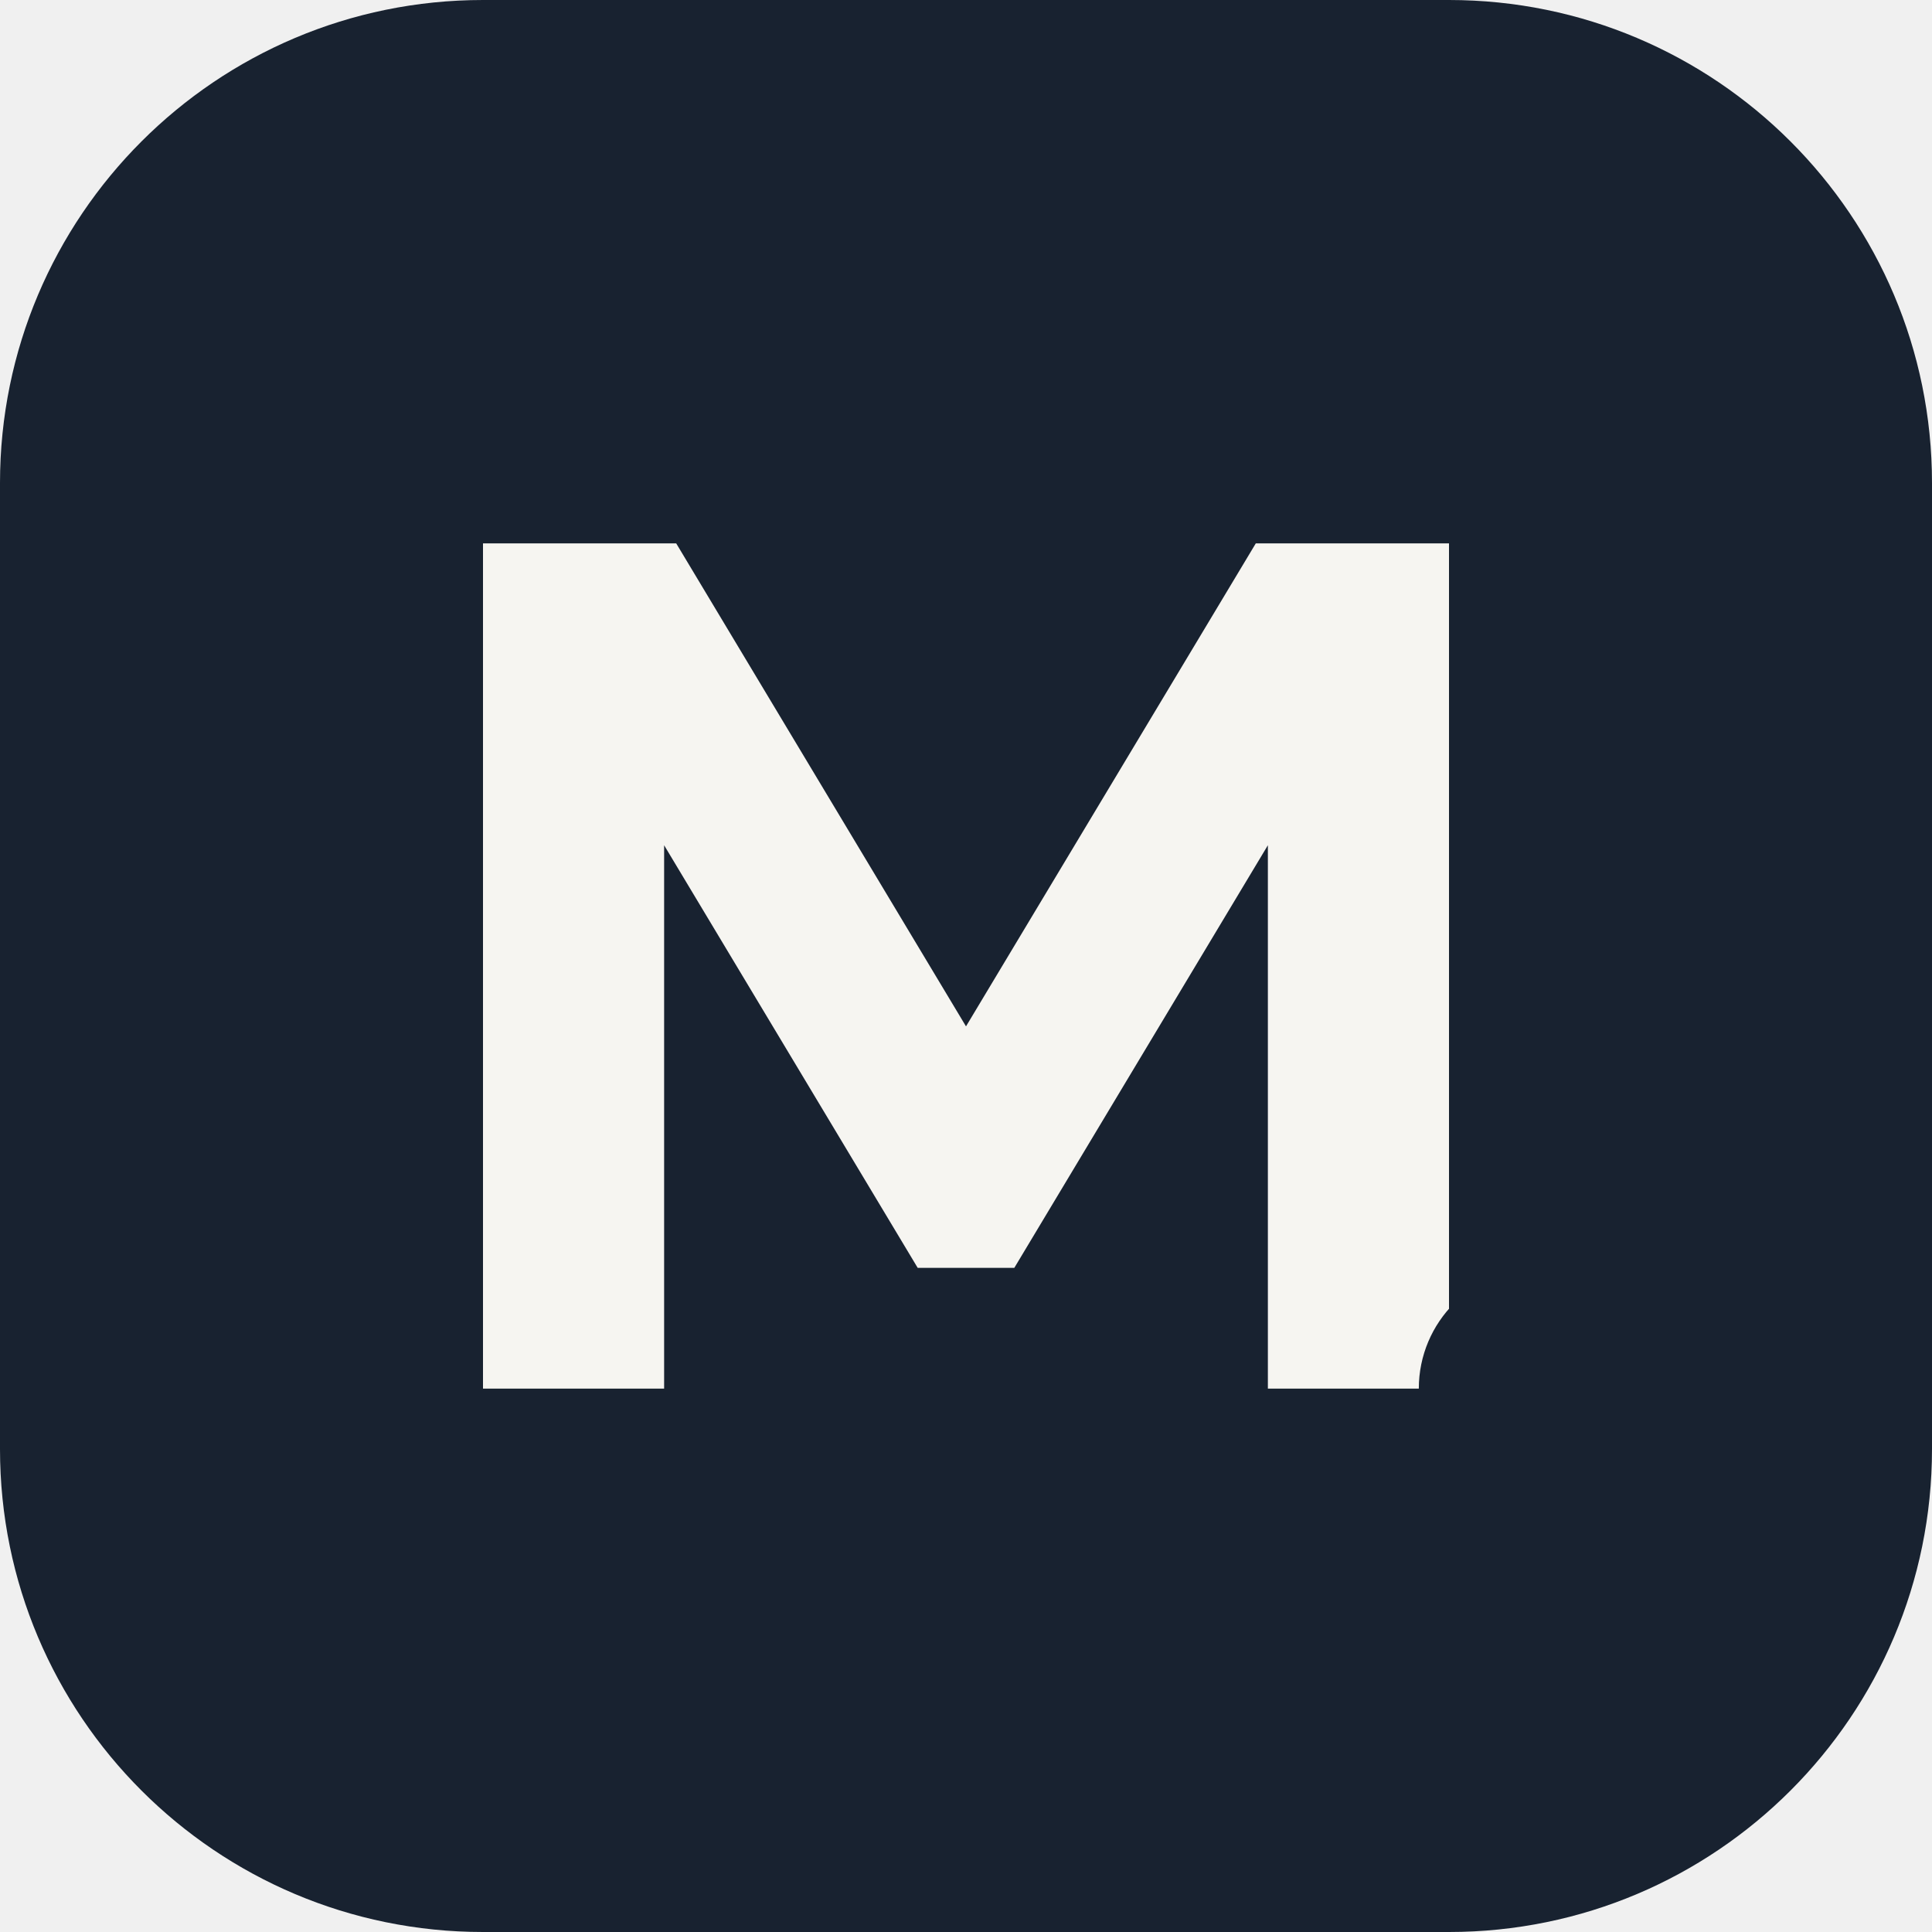
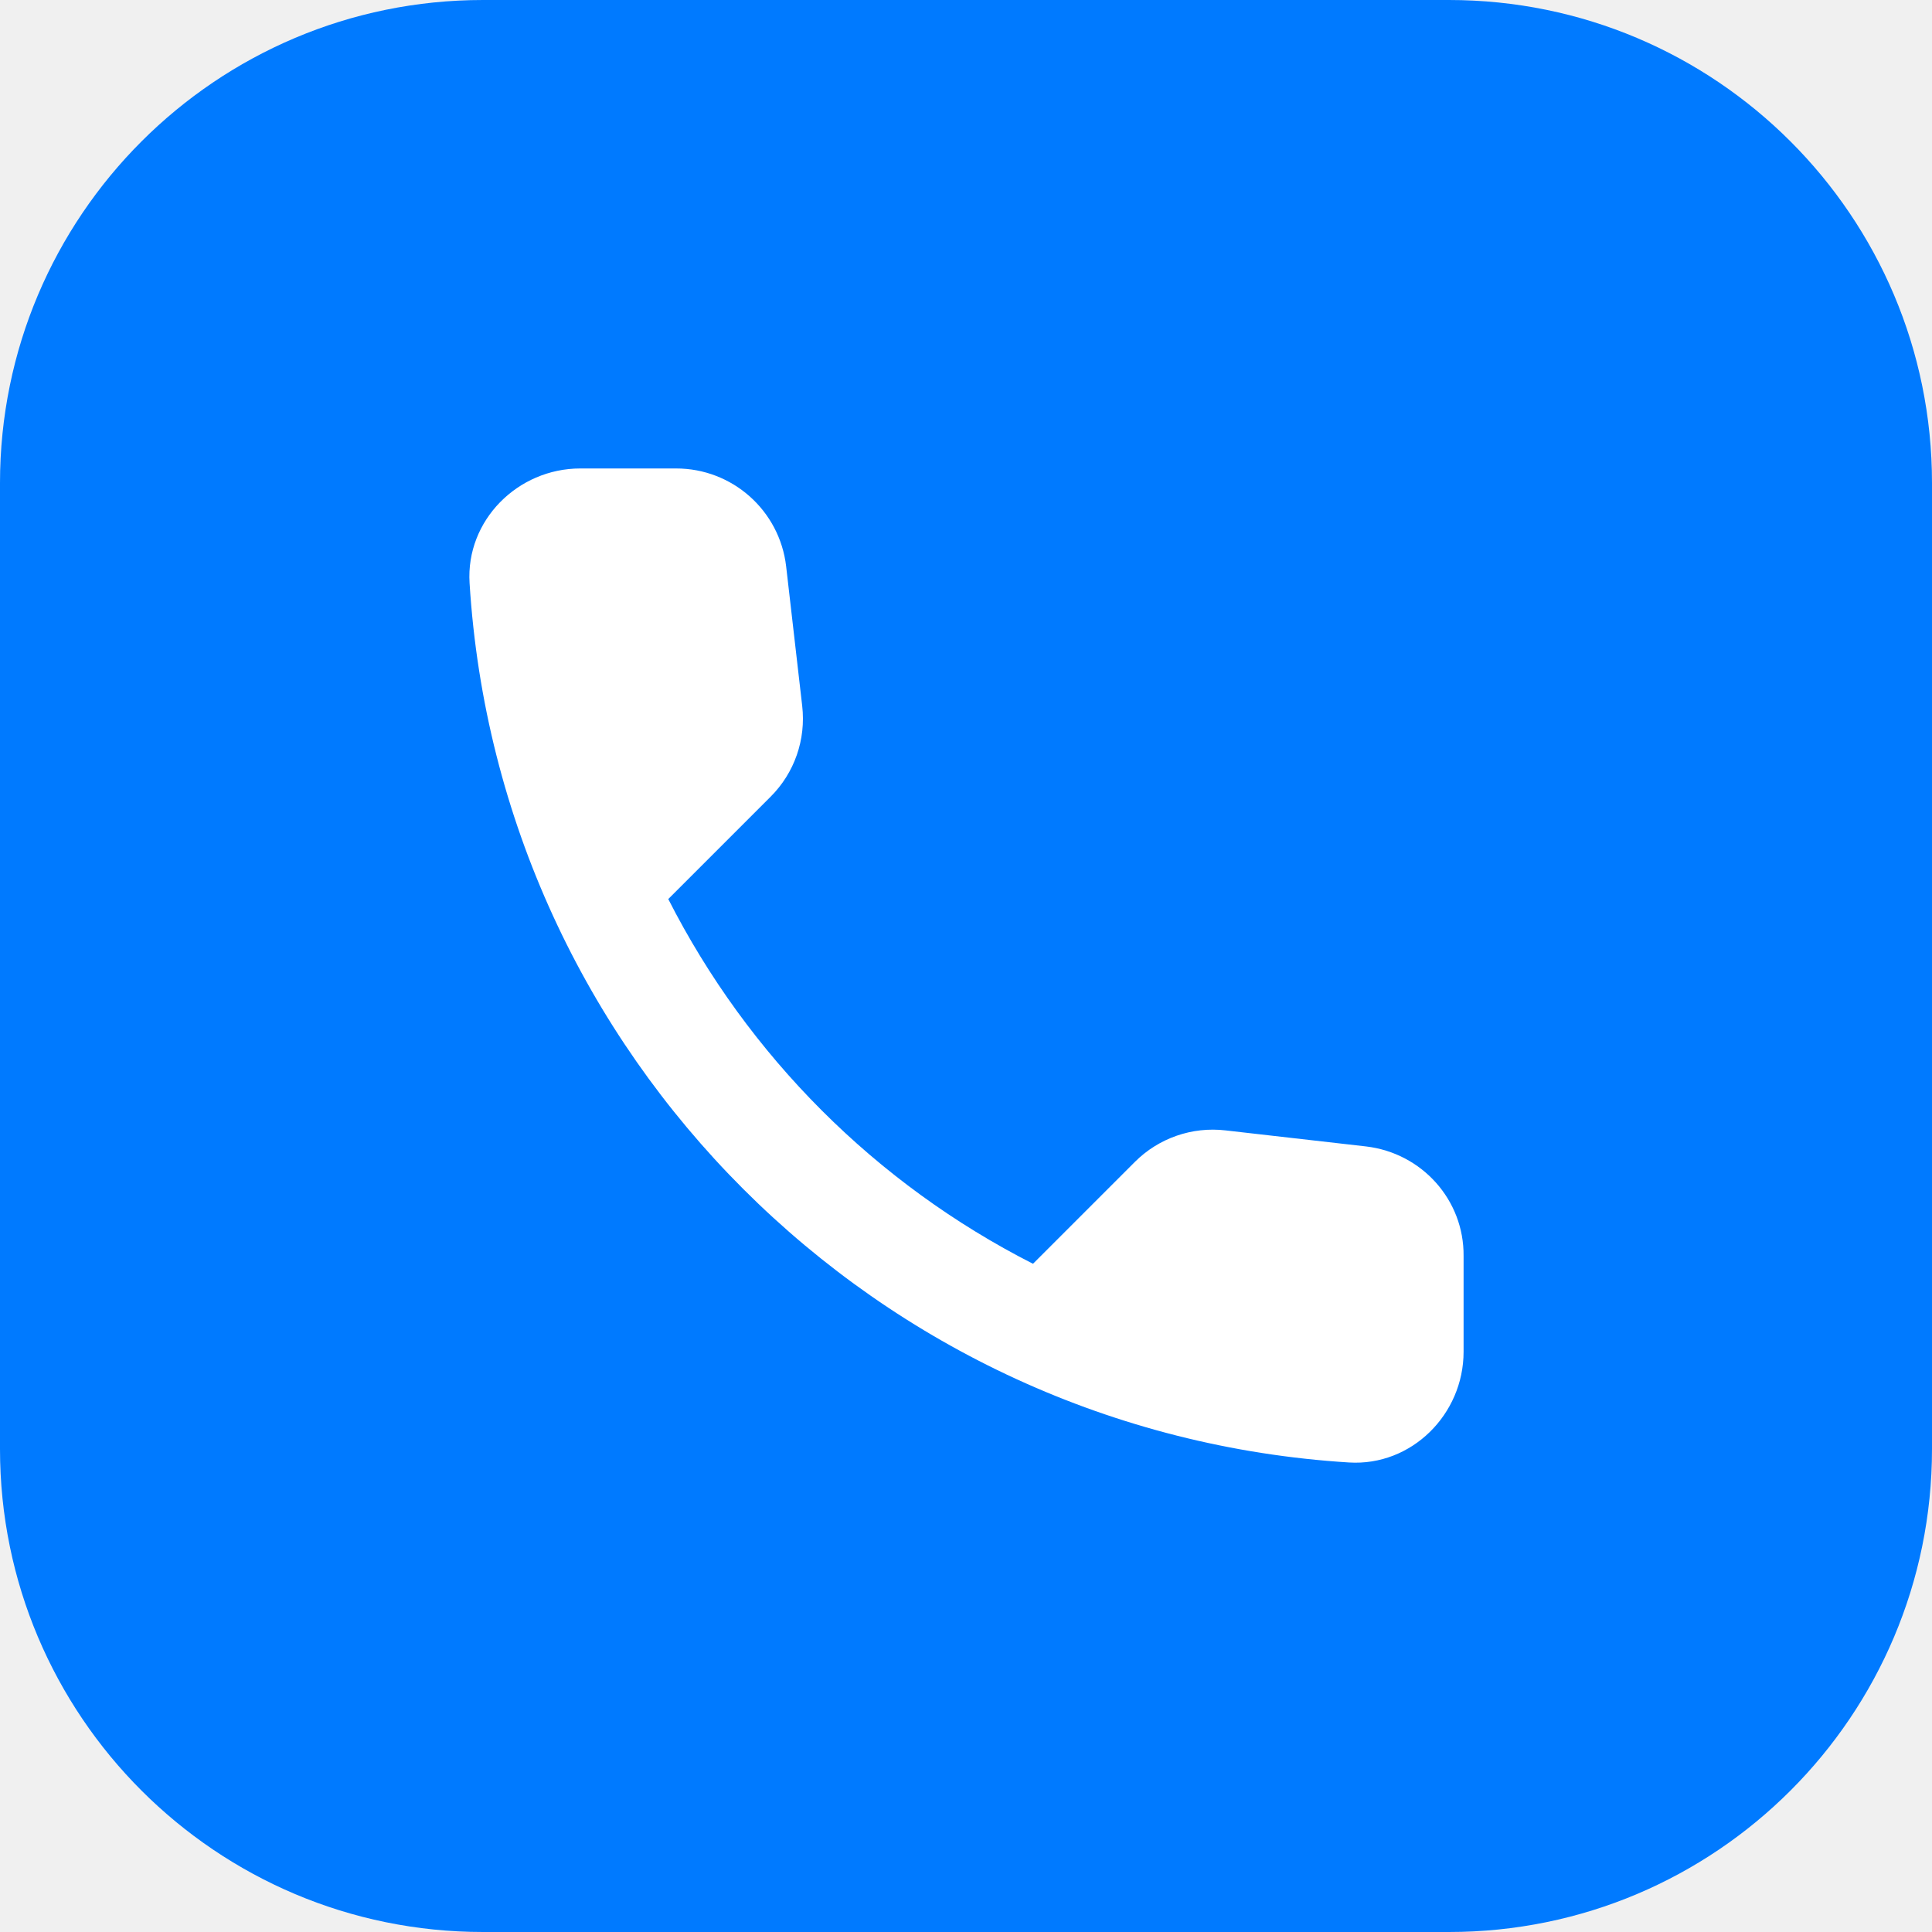
<svg xmlns="http://www.w3.org/2000/svg" viewBox="0 0 32 32">
-   <rect width="32" height="32" rx="8" fill="#182230" />
-   <path d="M8 23V9h3.2l4.8 8 4.8-8H24v14h-3v-9l-4.2 7h-1.6L11 14v9z" fill="#F6F5F1" />
-   <circle cx="25.5" cy="23" r="2" fill="#182230" />
+   <rect width="32" height="32" rx="8" fill="#007aff" />
+   <path transform="translate(5 5) scale(.9167)" fill="#fff" d="M19.23 15.26l-2.54-.29a1.99 1.99 0 0 0-1.64.57l-1.84 1.84a15.05 15.05 0 0 1-6.59-6.59l1.85-1.85c.43-.43.64-1.03.57-1.64l-.29-2.52a2 2 0 0 0-1.99-1.77H5.03c-1.13 0-2.07.94-2 2.07.53 8.54 7.36 15.36 15.89 15.89 1.13.07 2.07-.87 2.07-2v-1.73c.01-1.01-.75-1.86-1.76-1.98Z" />
</svg>
